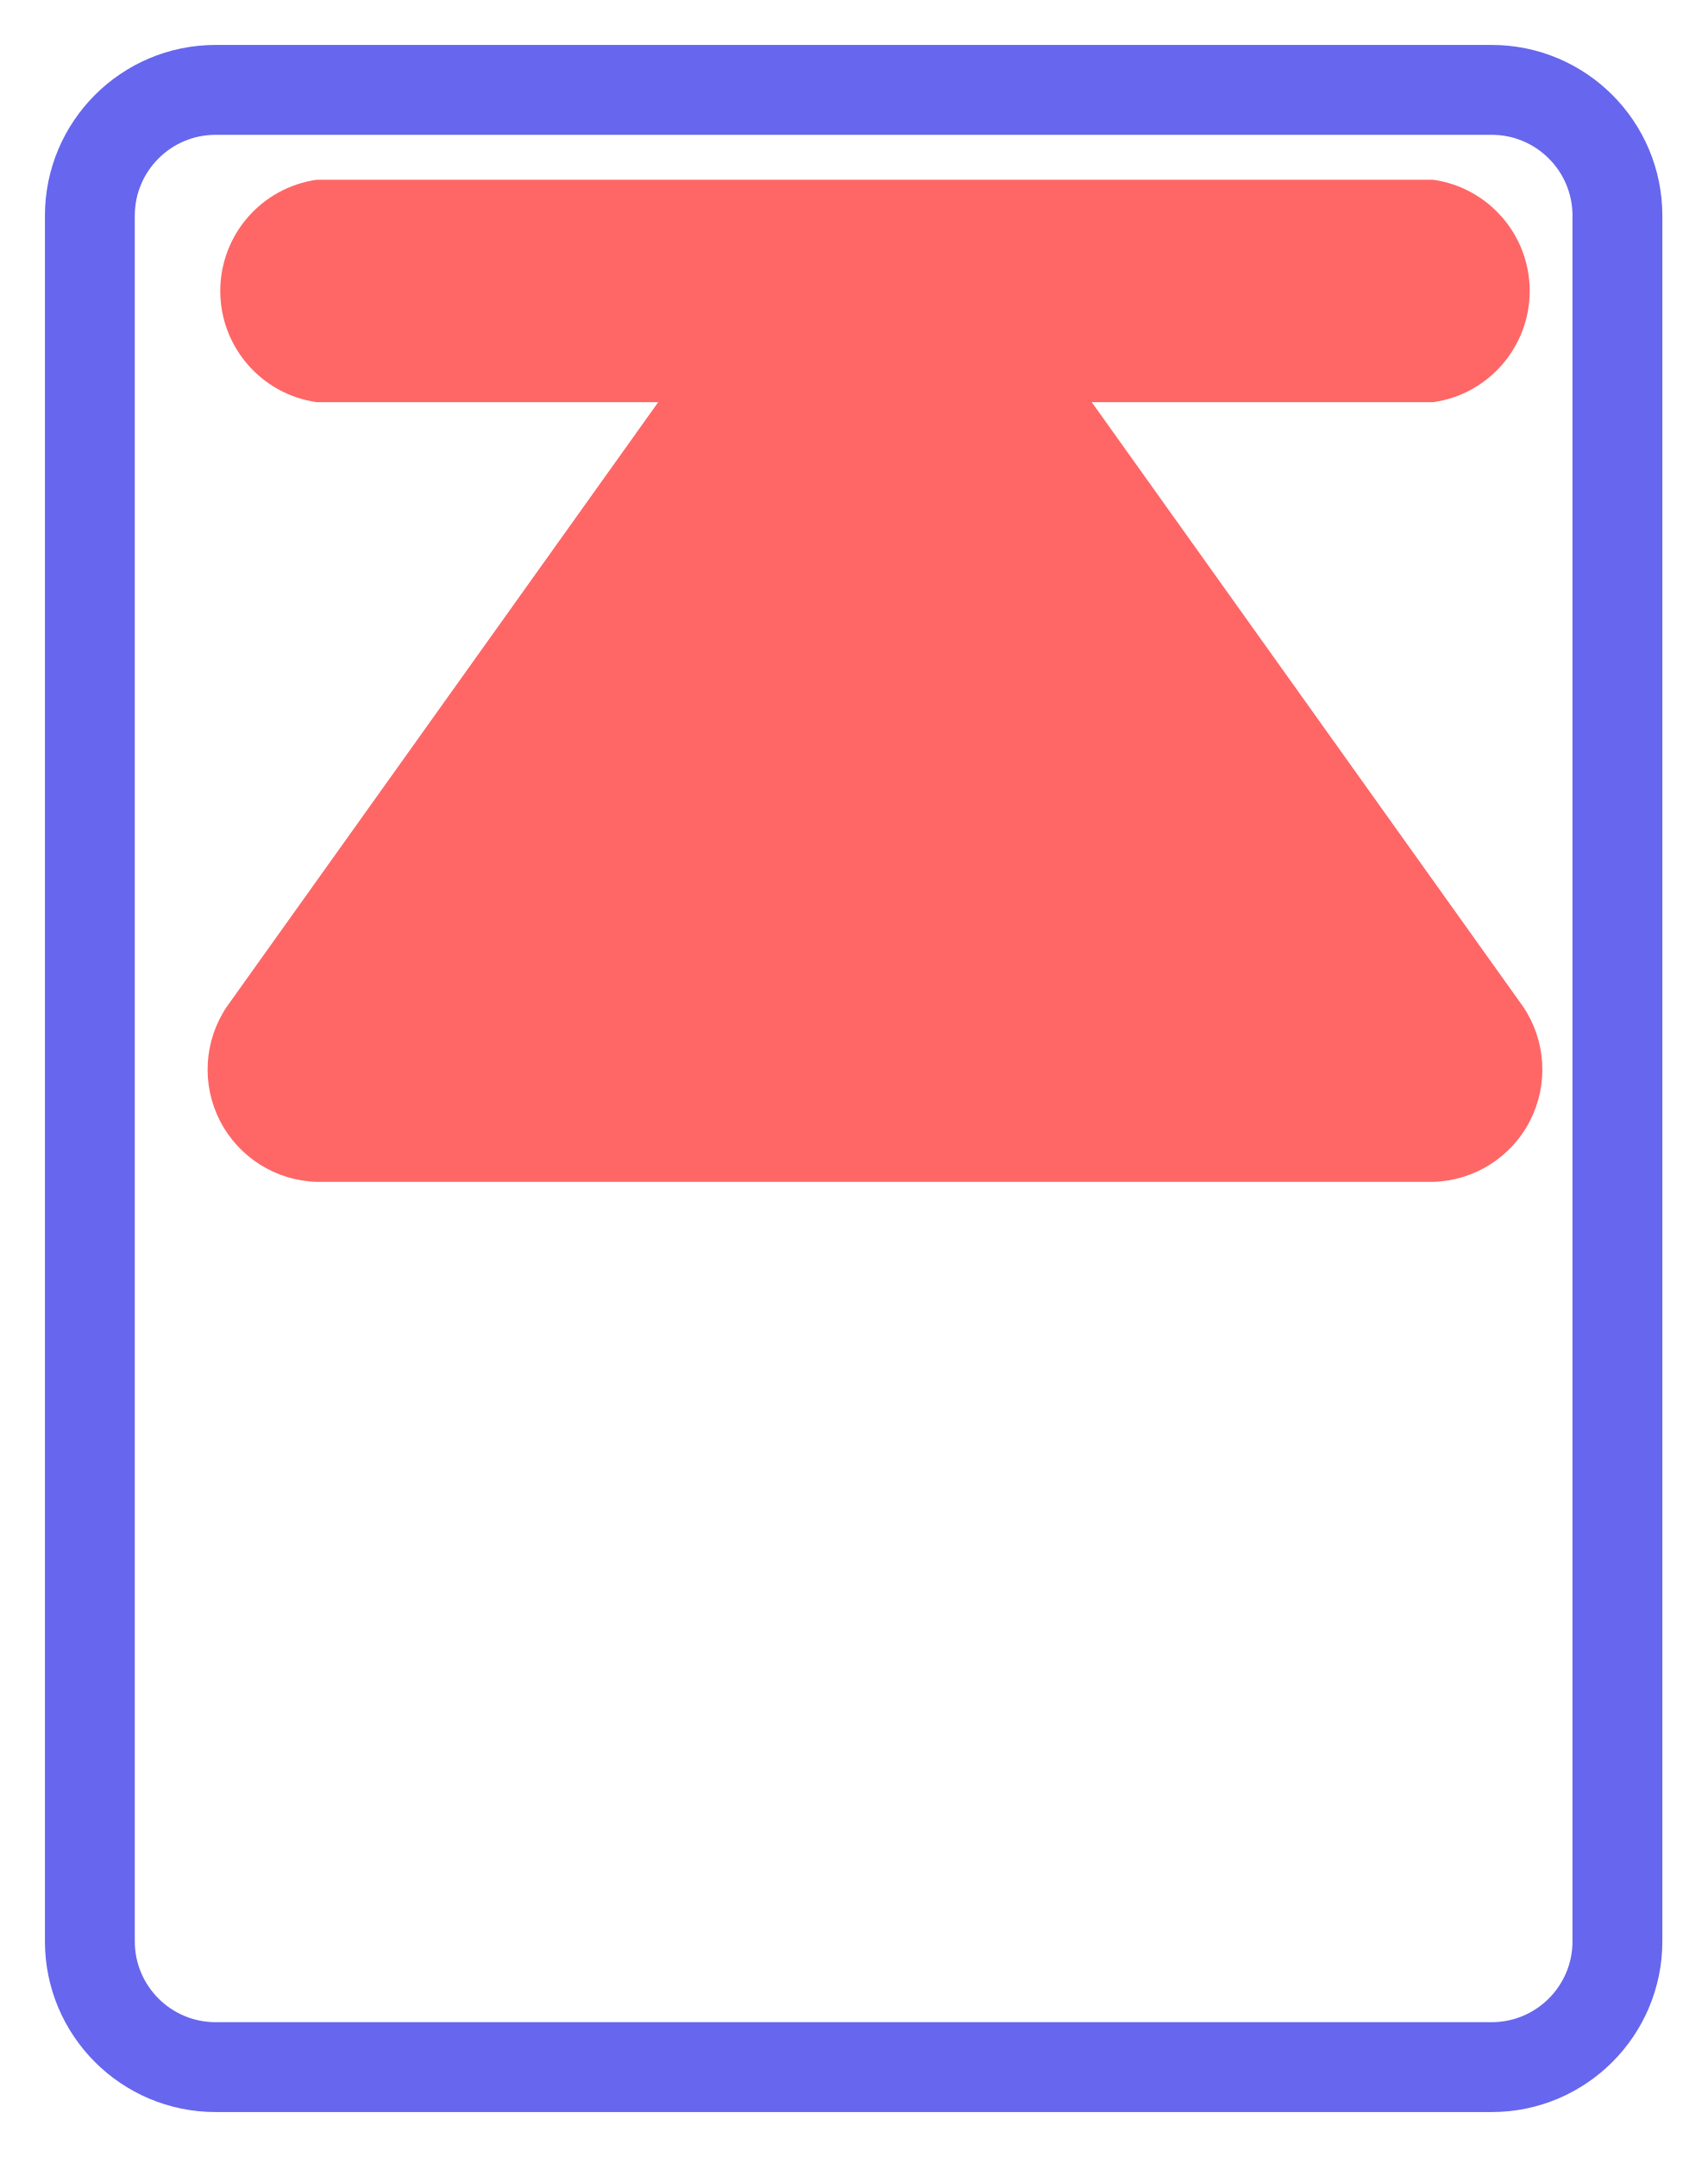
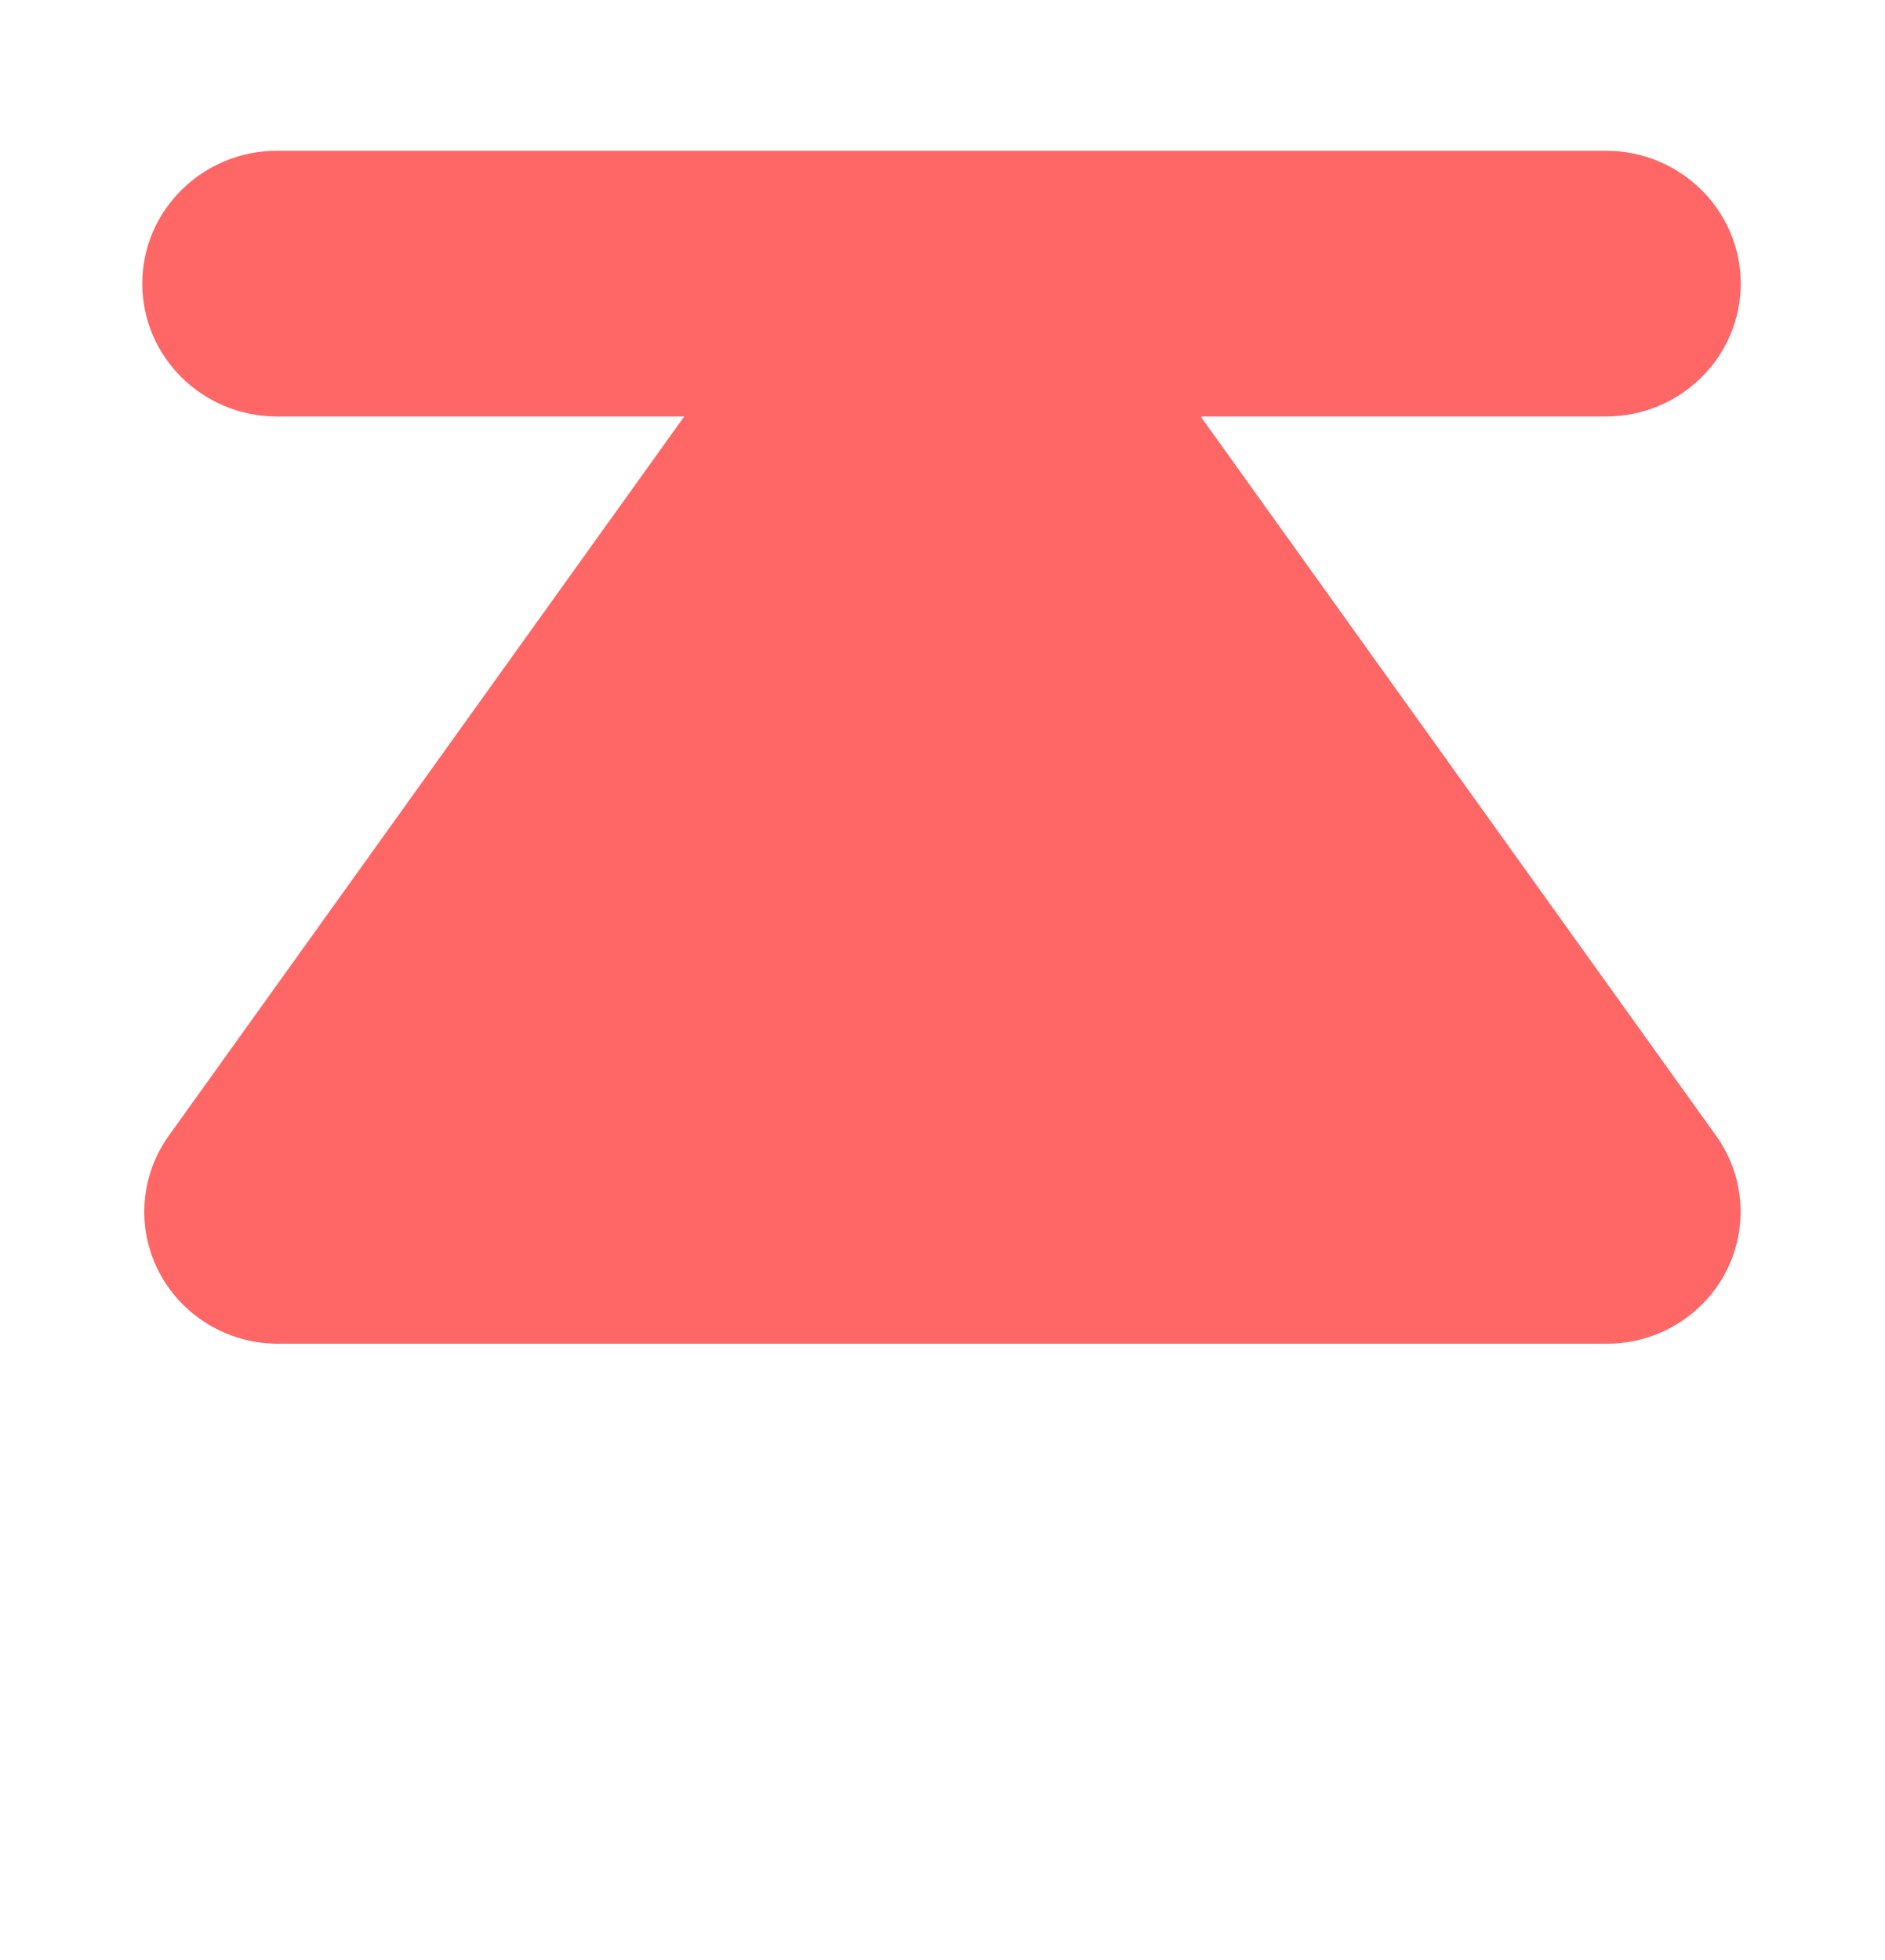
- <svg xmlns="http://www.w3.org/2000/svg" class="bi bi-skip-start-btn" width="38" height="48" version="1.1" viewBox="0 0 0.76 0.96" id="svg2">
+ <svg xmlns="http://www.w3.org/2000/svg" class="bi bi-skip-start-btn" width="50" height="52" version="1.1" viewBox="0 0 1 1.04" id="svg2">
  <defs id="defs2" />
-   <path d="m 0.678,0.448 a 0.05,0.05 0 0 1 -0.04,0.078 H 0.141 A 0.05,0.05 0 0 1 0.101,0.448 L 0.293,0.179 H 0.141 a 0.05,0.05 0 0 1 0,-0.099 h 0.497 a 0.05,0.05 0 0 1 0,0.099 H 0.486 Z" fill="#66ff66" stroke-width="0.099" id="path1" style="fill:#ff6666;fill-opacity:1" />
-   <rect style="fill:none;fill-opacity:0.8;stroke:#6666ee;stroke-width:0.04;stroke-dasharray:none;stroke-opacity:1" id="rect2" width="0.68" height="0.88" x="0.04" y="0.04" ry="0.056" />
+   <path d="m 0.91,0.602 a 0.071,0.07 0 0 1 -0.057,0.111 H 0.147 A 0.071,0.07 0 0 1 0.09,0.602 L 0.363,0.221 H 0.147 a 0.071,0.07 0 0 1 0,-0.141 h 0.705 a 0.071,0.07 0 0 1 0,0.141 H 0.637 Z" fill="#66ff66" stroke-width="0.141" id="path1" style="fill:#ff6666;fill-opacity:1" />
</svg>
